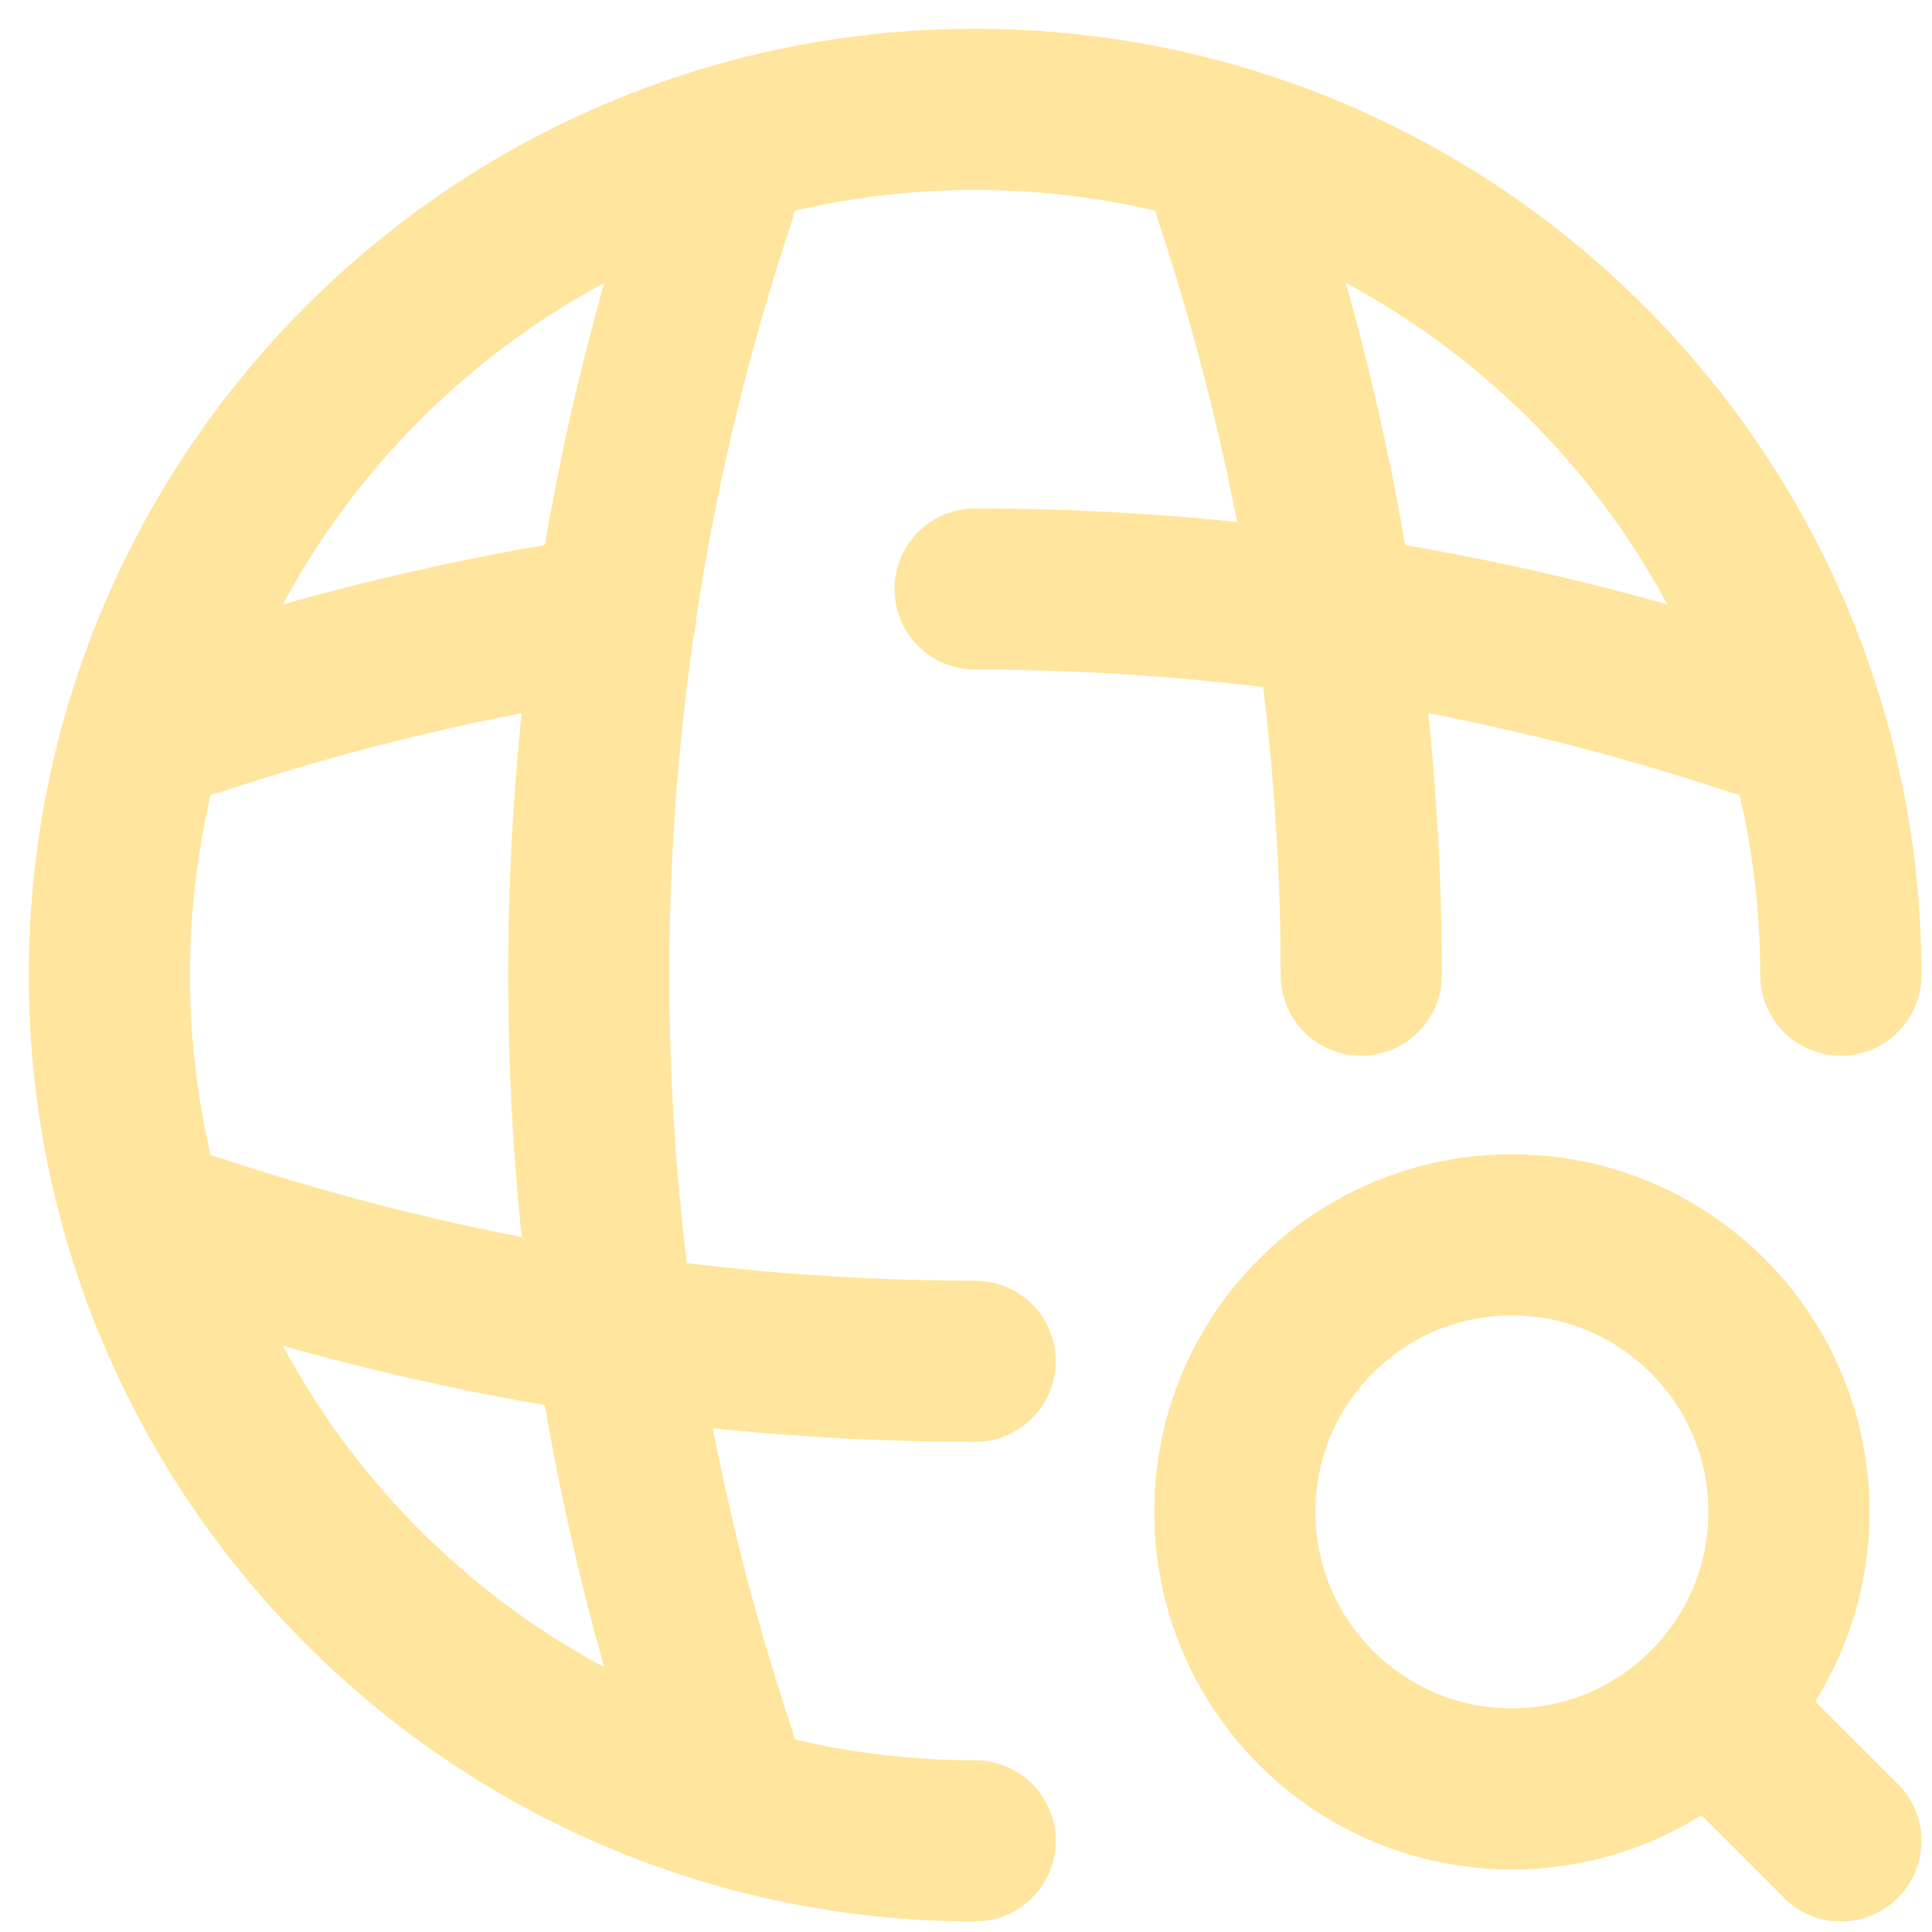
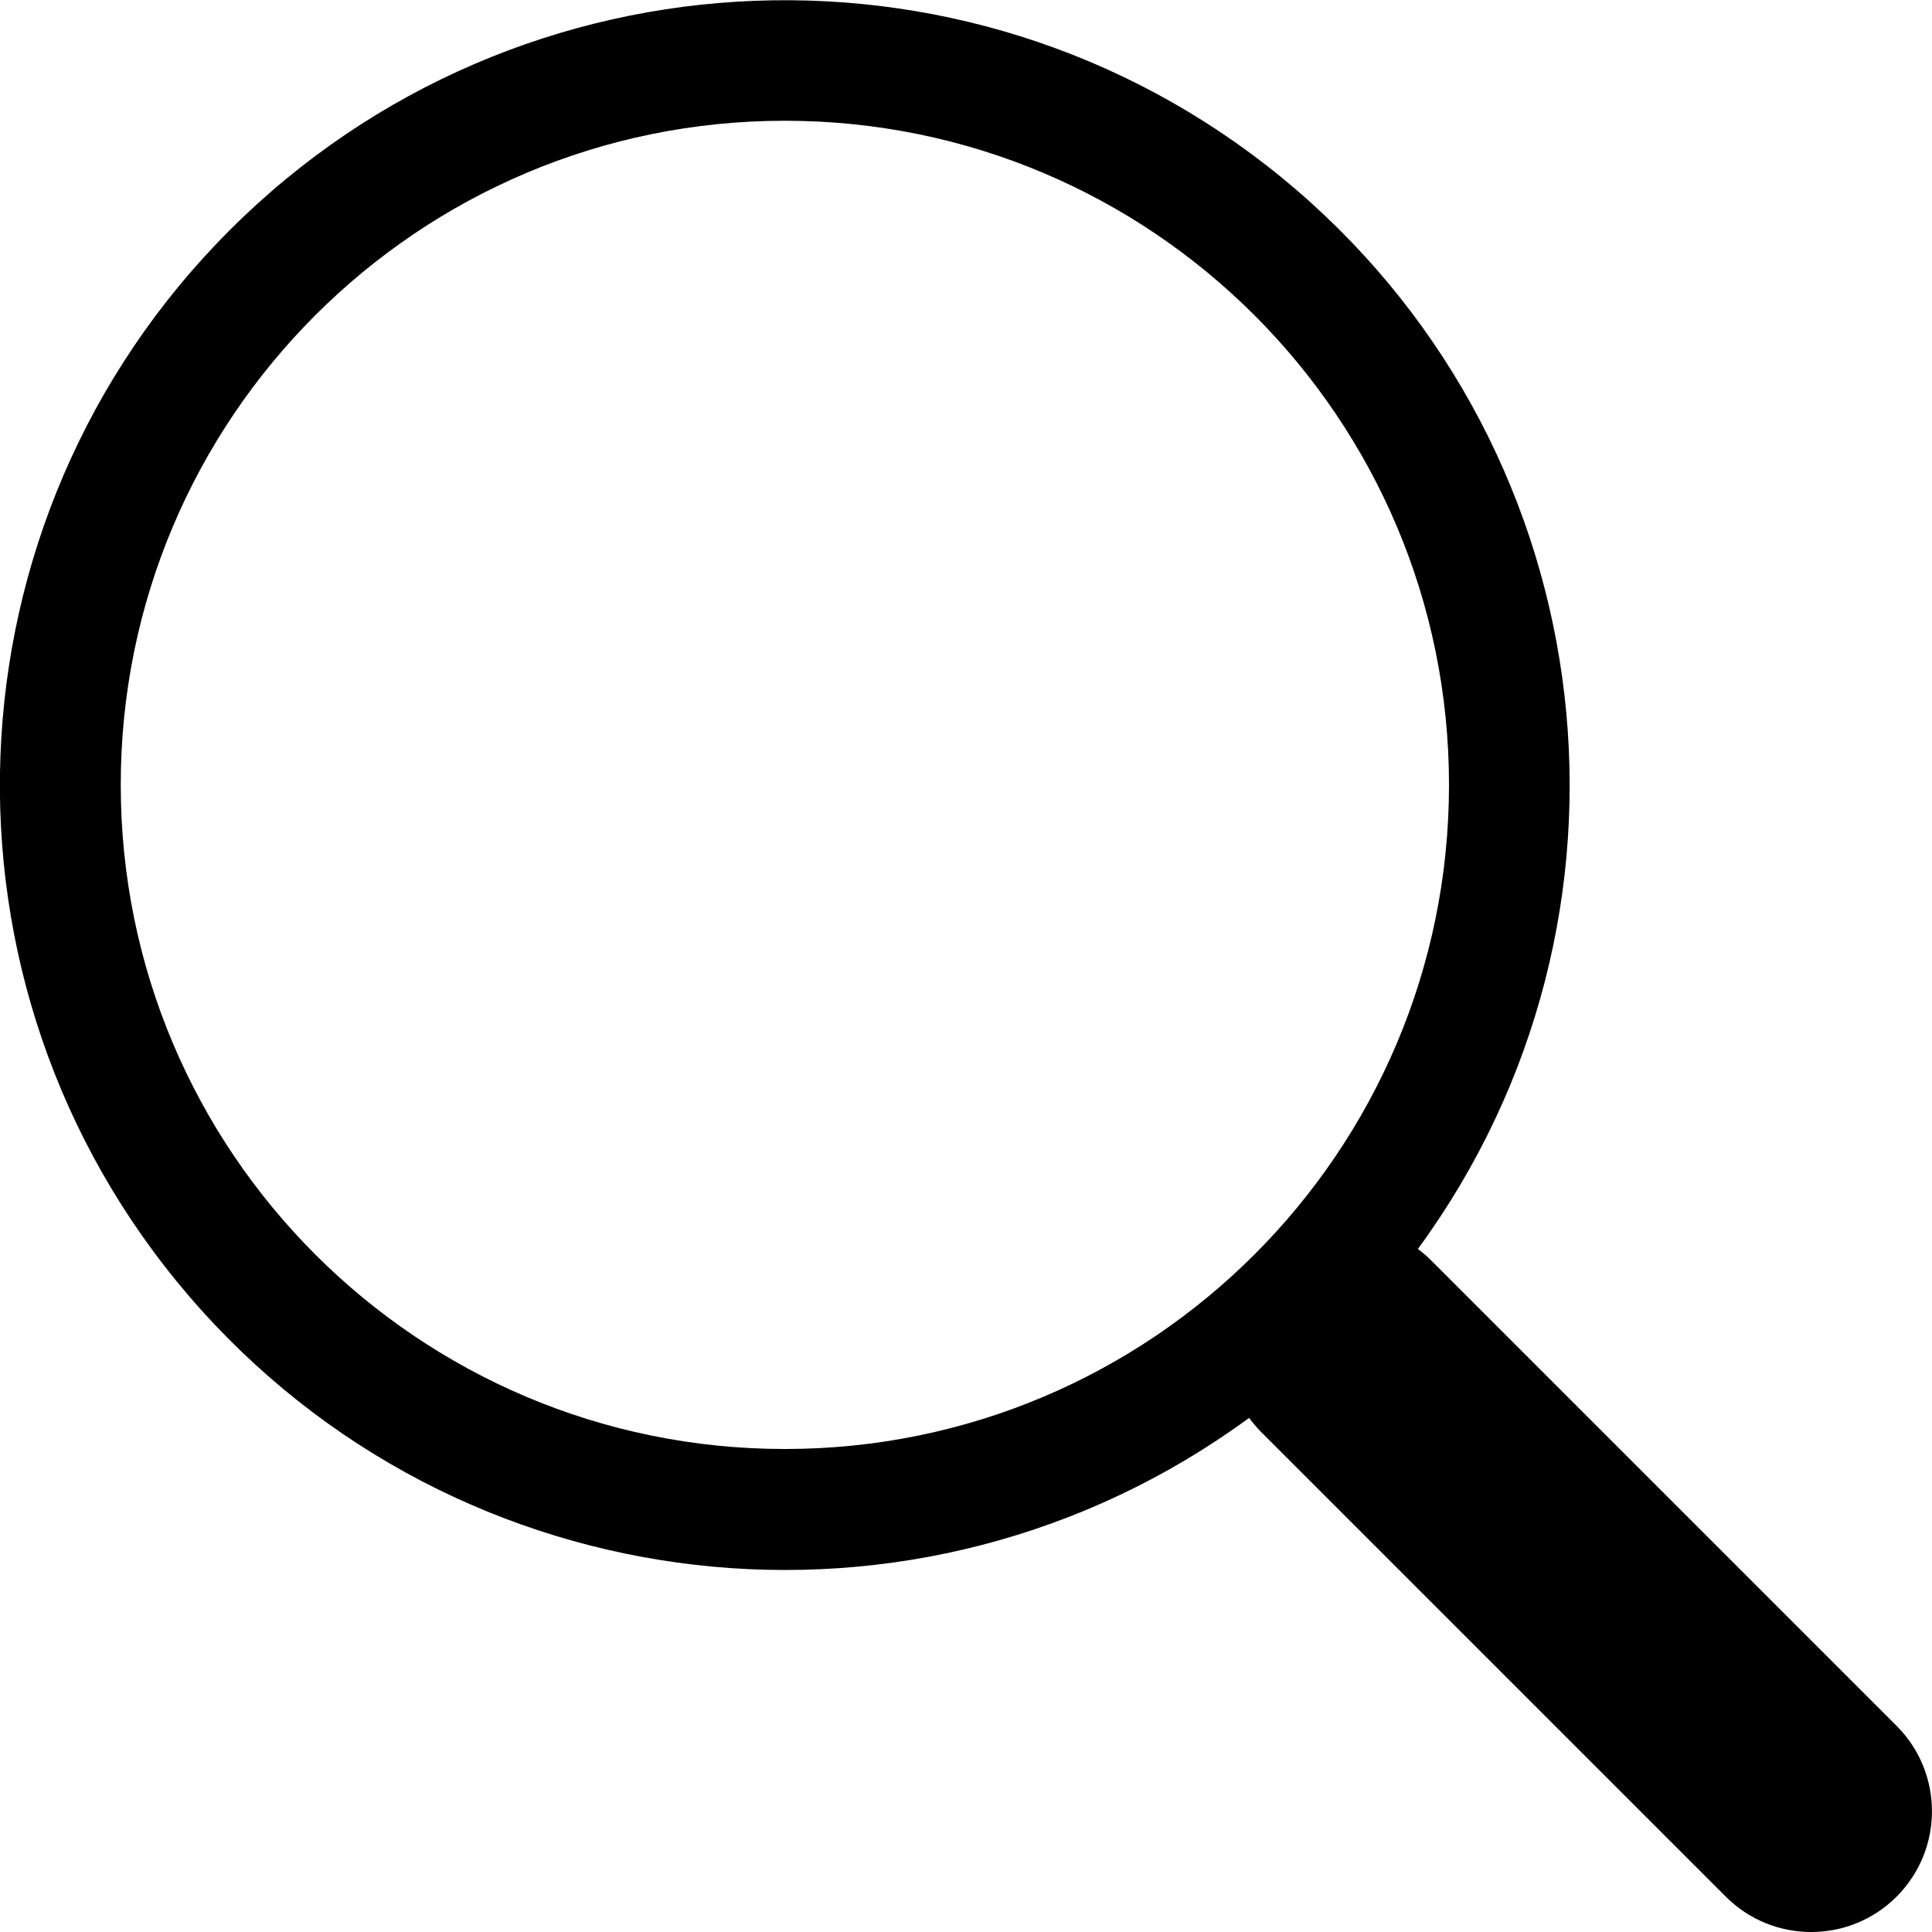
- <svg xmlns="http://www.w3.org/2000/svg" width="53" height="53" viewBox="0 0 53 53" fill="none">
-   <path d="M50.5 26.75C50.5 13.64 39.86 3 26.75 3C13.64 3 3 13.64 3 26.75C3 39.86 13.64 50.5 26.75 50.5" stroke="#FFE59D" stroke-width="4.421" stroke-linecap="round" stroke-linejoin="round" />
-   <path d="M17.249 5.375H19.624C14.993 19.245 14.993 34.255 19.624 48.125H17.249" stroke="#FFE59D" stroke-width="4.421" stroke-linecap="round" stroke-linejoin="round" />
-   <path d="M33.875 5.375C36.179 12.31 37.343 19.53 37.343 26.75" stroke="#FFE59D" stroke-width="4.421" stroke-linecap="round" stroke-linejoin="round" />
-   <path d="M5.375 36.25V33.875C12.31 36.179 19.53 37.343 26.75 37.343" stroke="#FFE59D" stroke-width="4.421" stroke-linecap="round" stroke-linejoin="round" />
-   <path d="M48.125 19.625C41.19 17.321 33.97 16.158 26.75 16.158" stroke="#FFE59D" stroke-width="4.421" stroke-linecap="round" stroke-linejoin="round" />
-   <path d="M5.375 19.625C9.151 18.366 12.999 17.464 16.894 16.87" stroke="#FFE59D" stroke-width="4.421" stroke-linecap="round" stroke-linejoin="round" />
-   <path d="M41.475 49.075C45.672 49.075 49.075 45.672 49.075 41.475C49.075 37.278 45.672 33.875 41.475 33.875C37.278 33.875 33.875 37.278 33.875 41.475C33.875 45.672 37.278 49.075 41.475 49.075Z" stroke="#FFE59D" stroke-width="4.421" stroke-linecap="round" stroke-linejoin="round" />
-   <path d="M50.5 50.5L48.125 48.125" stroke="#FFE59D" stroke-width="4.421" stroke-linecap="round" stroke-linejoin="round" />
+ <svg xmlns="http://www.w3.org/2000/svg" width="16" height="16" fill="currentColor" class="bi bi-search" viewBox="0 0 16 16">
+   <path d="M11.742 10.344a6.5 6.5 0 1 0-1.397 1.398h-.001c.03.04.062.078.098.115l3.85 3.85a1 1 0 0 0 1.415-1.414l-3.85-3.85a1.007 1.007 0 0 0-.115-.1zM12 6.5a5.5 5.5 0 1 1-11 0 5.5 5.5 0 0 1 11 0z" />
</svg>
